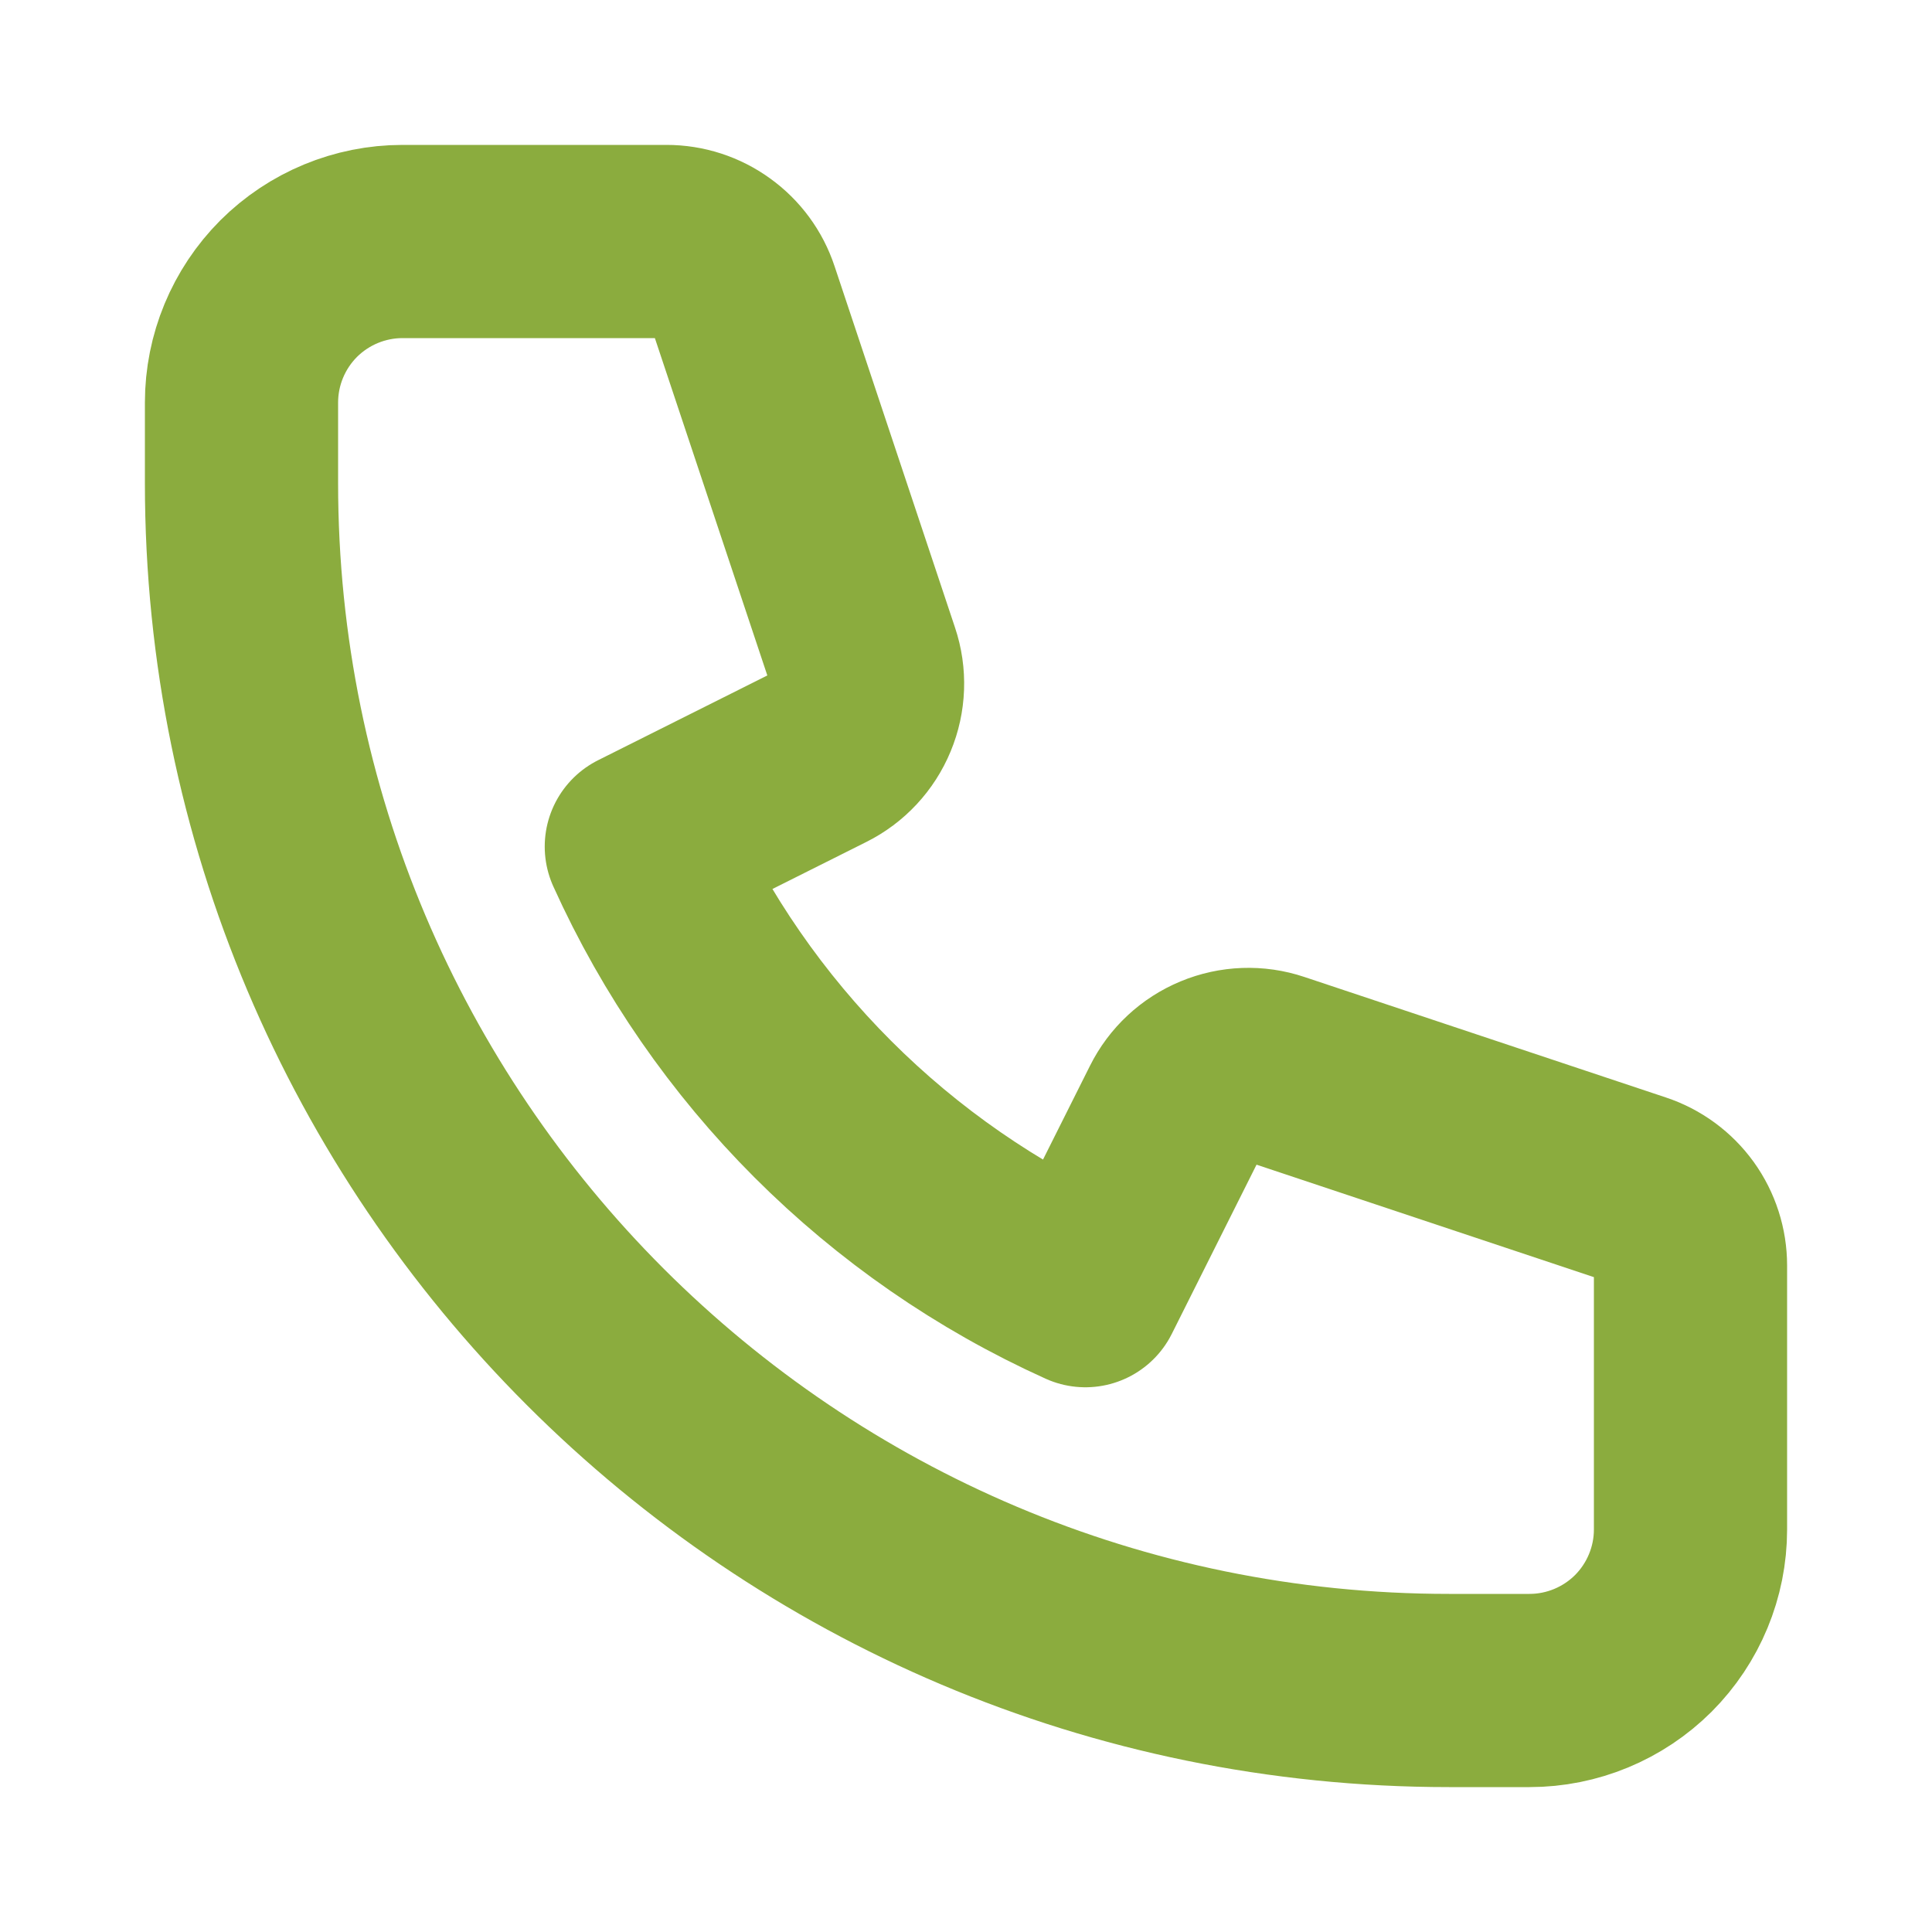
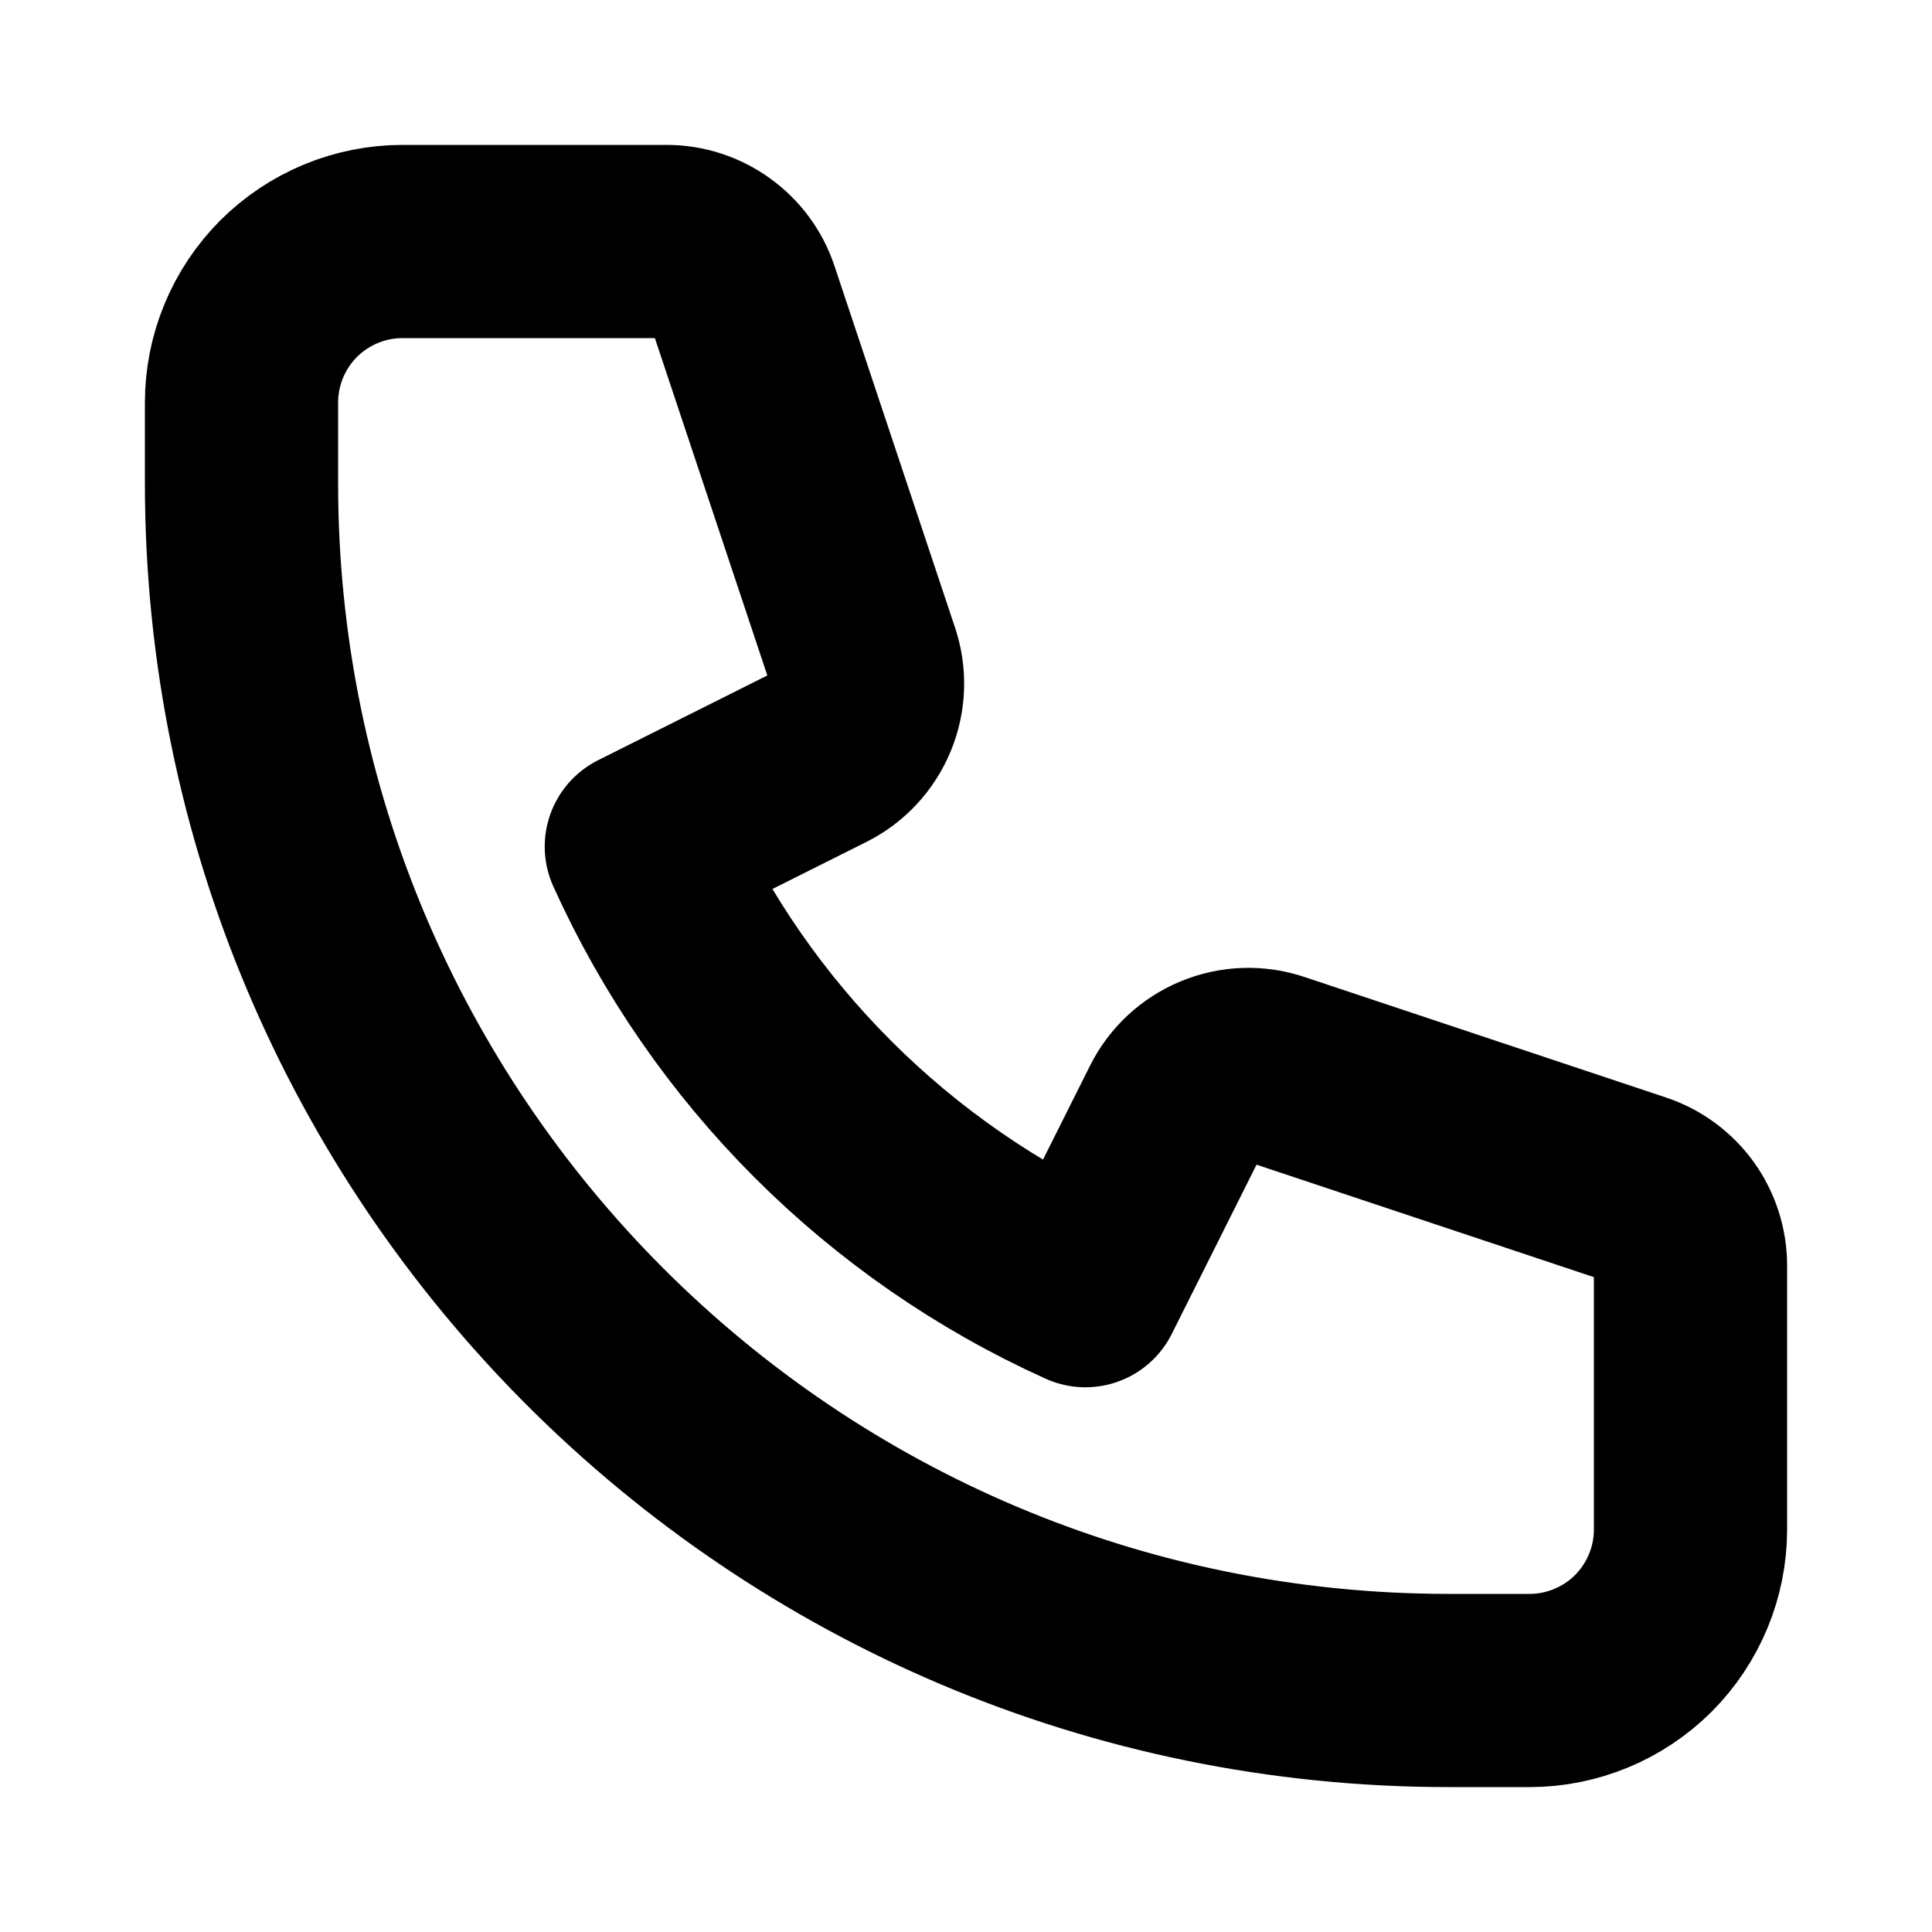
<svg xmlns="http://www.w3.org/2000/svg" width="20" height="20" viewBox="0 0 20 20" fill="none">
-   <path d="M2.988 2.988C2.676 3.301 2.5 3.725 2.5 4.167V5C2.5 11.903 8.097 17.5 15 17.5H15.833C16.275 17.5 16.699 17.324 17.012 17.012C17.324 16.699 17.5 16.275 17.5 15.833V13.101C17.5 12.926 17.445 12.755 17.343 12.613C17.24 12.471 17.096 12.365 16.93 12.31L13.186 11.062C12.996 10.998 12.789 11.006 12.604 11.083C12.418 11.16 12.267 11.301 12.178 11.48L11.236 13.361C9.195 12.439 7.561 10.805 6.639 8.764L8.52 7.822C8.699 7.733 8.84 7.582 8.917 7.396C8.994 7.211 9.002 7.004 8.938 6.814L7.69 3.07C7.635 2.904 7.529 2.76 7.387 2.658C7.245 2.555 7.075 2.5 6.9 2.5H4.167C3.725 2.5 3.301 2.676 2.988 2.988Z" stroke="#8BAC3E" stroke-width="2" stroke-linecap="round" stroke-linejoin="round" />
+   <path d="M2.988 2.988C2.676 3.301 2.5 3.725 2.5 4.167V5C2.5 11.903 8.097 17.5 15 17.5H15.833C16.275 17.5 16.699 17.324 17.012 17.012C17.324 16.699 17.5 16.275 17.5 15.833V13.101C17.5 12.926 17.445 12.755 17.343 12.613C17.24 12.471 17.096 12.365 16.93 12.31L13.186 11.062C12.996 10.998 12.789 11.006 12.604 11.083C12.418 11.16 12.267 11.301 12.178 11.48L11.236 13.361C9.195 12.439 7.561 10.805 6.639 8.764L8.52 7.822C8.699 7.733 8.84 7.582 8.917 7.396C8.994 7.211 9.002 7.004 8.938 6.814L7.69 3.07C7.635 2.904 7.529 2.76 7.387 2.658C7.245 2.555 7.075 2.5 6.9 2.5H4.167C3.725 2.5 3.301 2.676 2.988 2.988Z" stroke="currentColor" stroke-width="2" stroke-linecap="round" stroke-linejoin="round" />
</svg>
